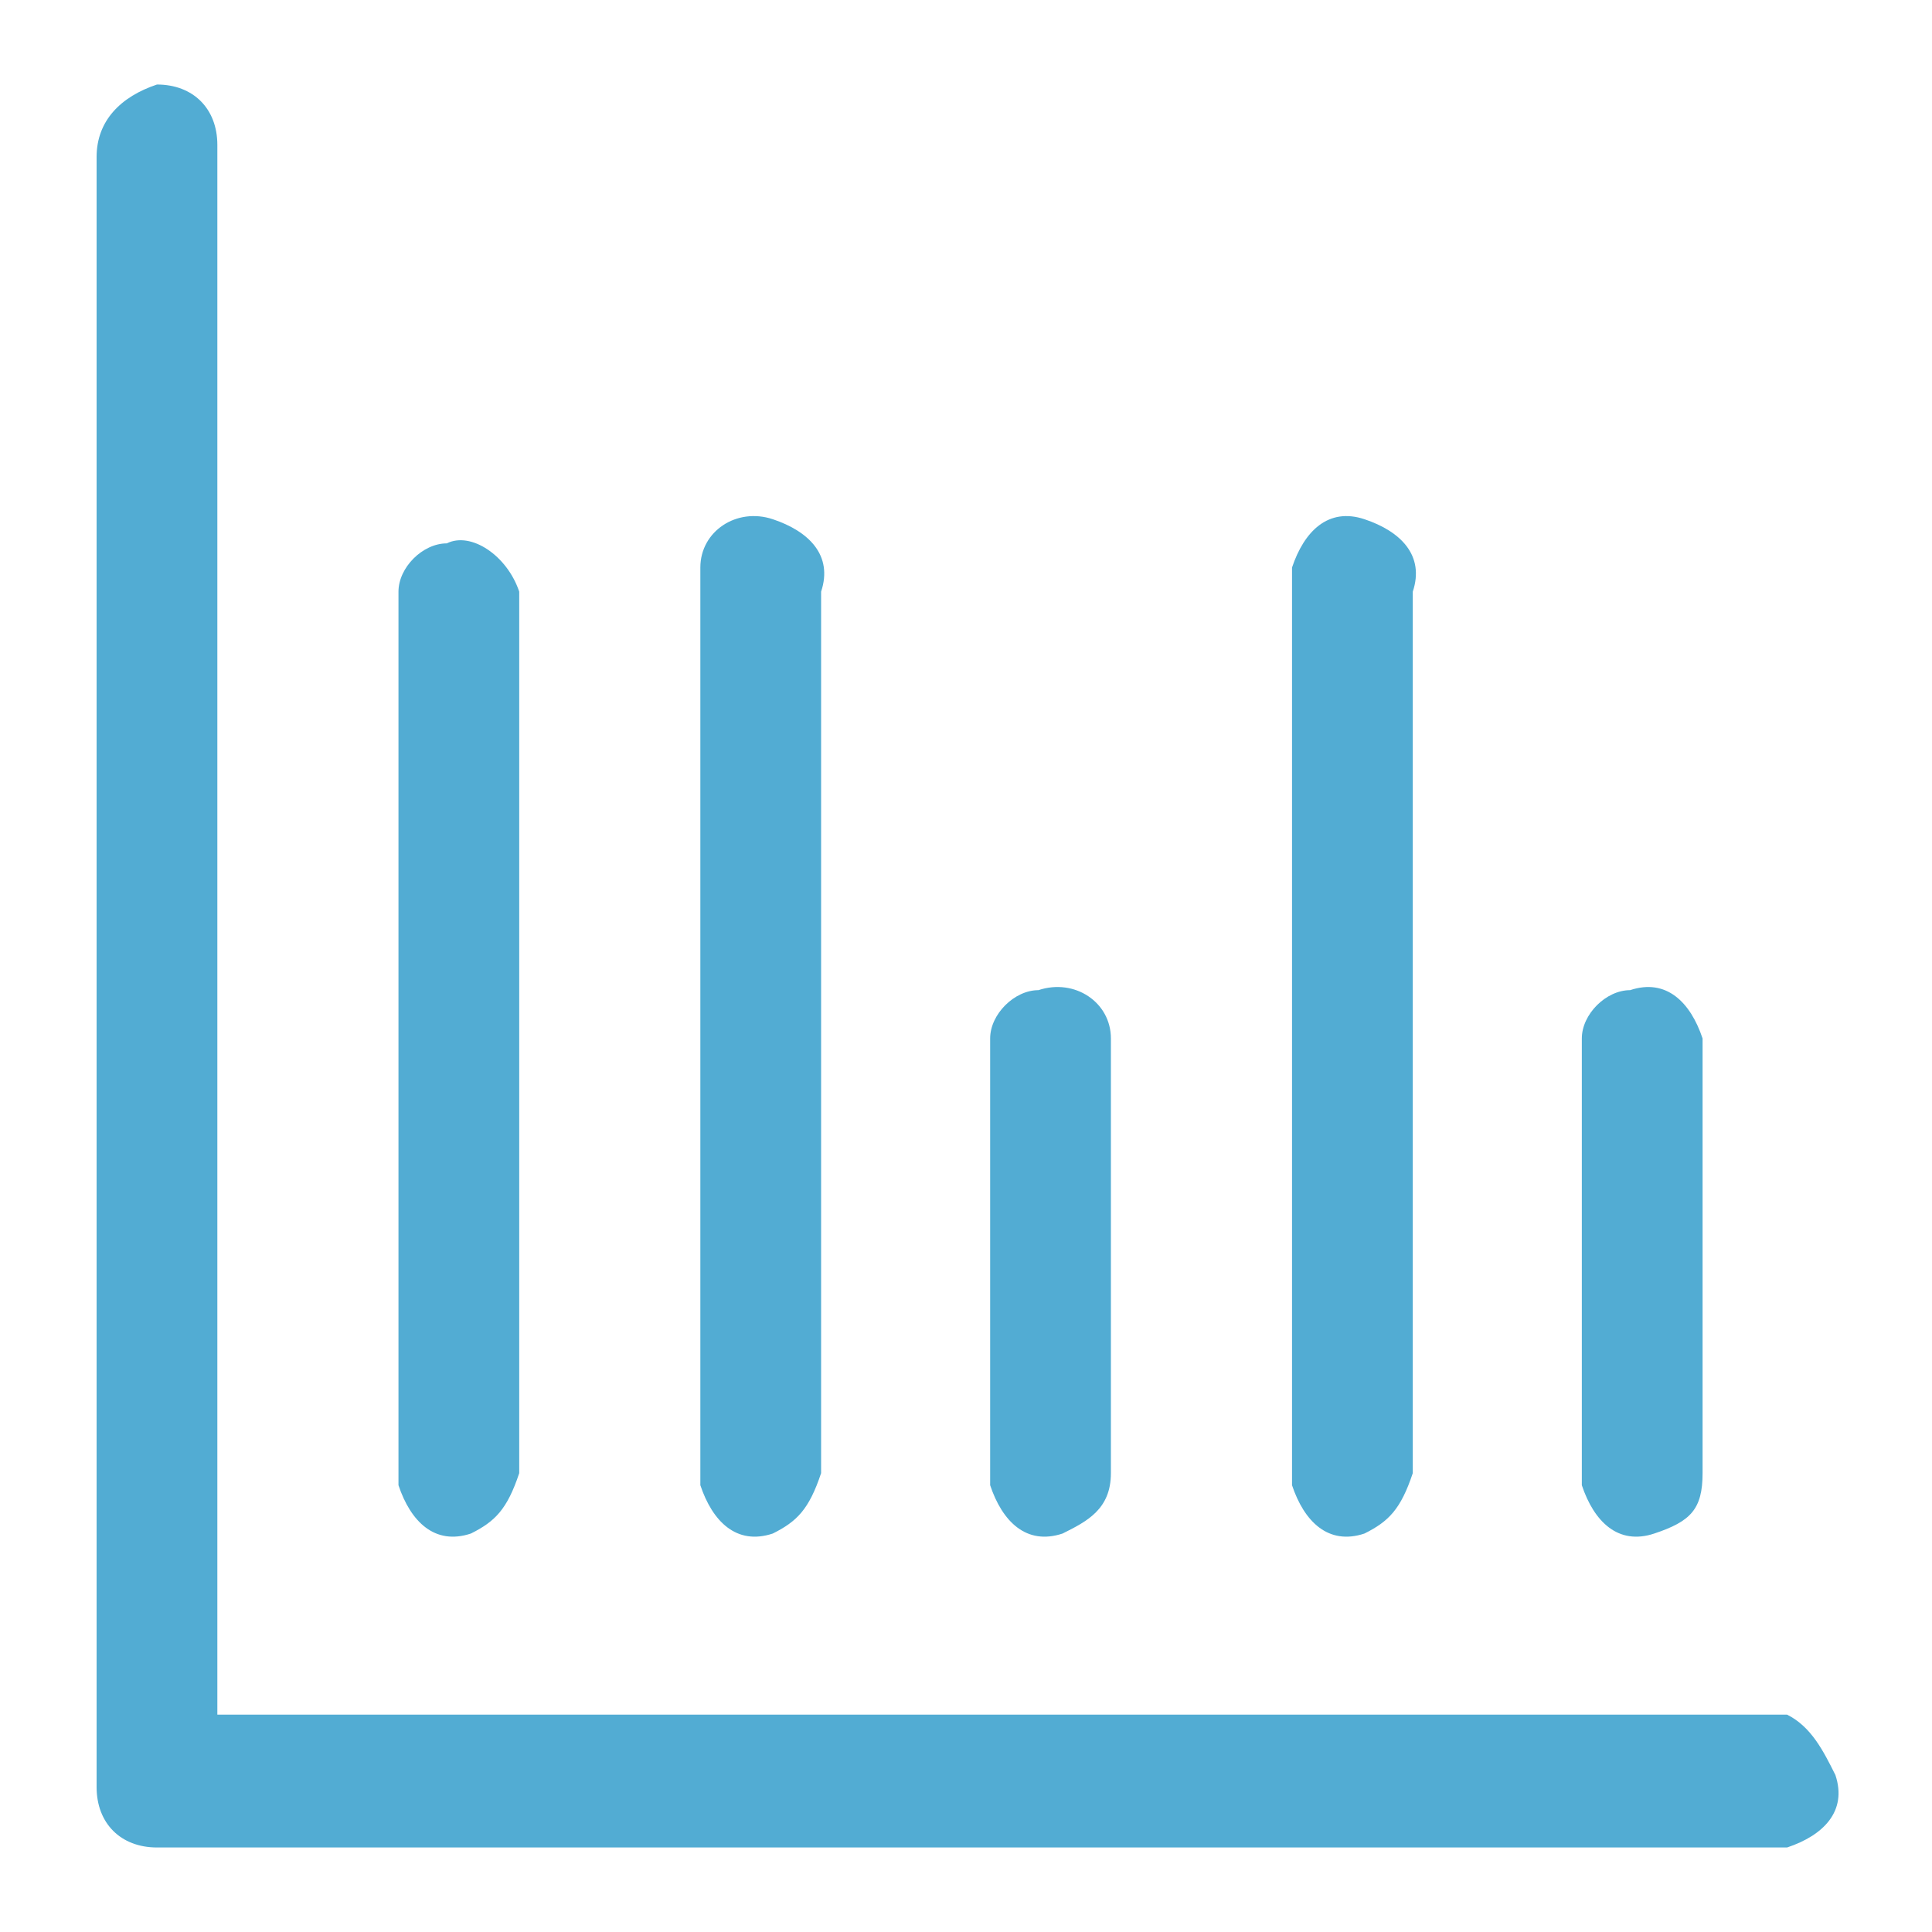
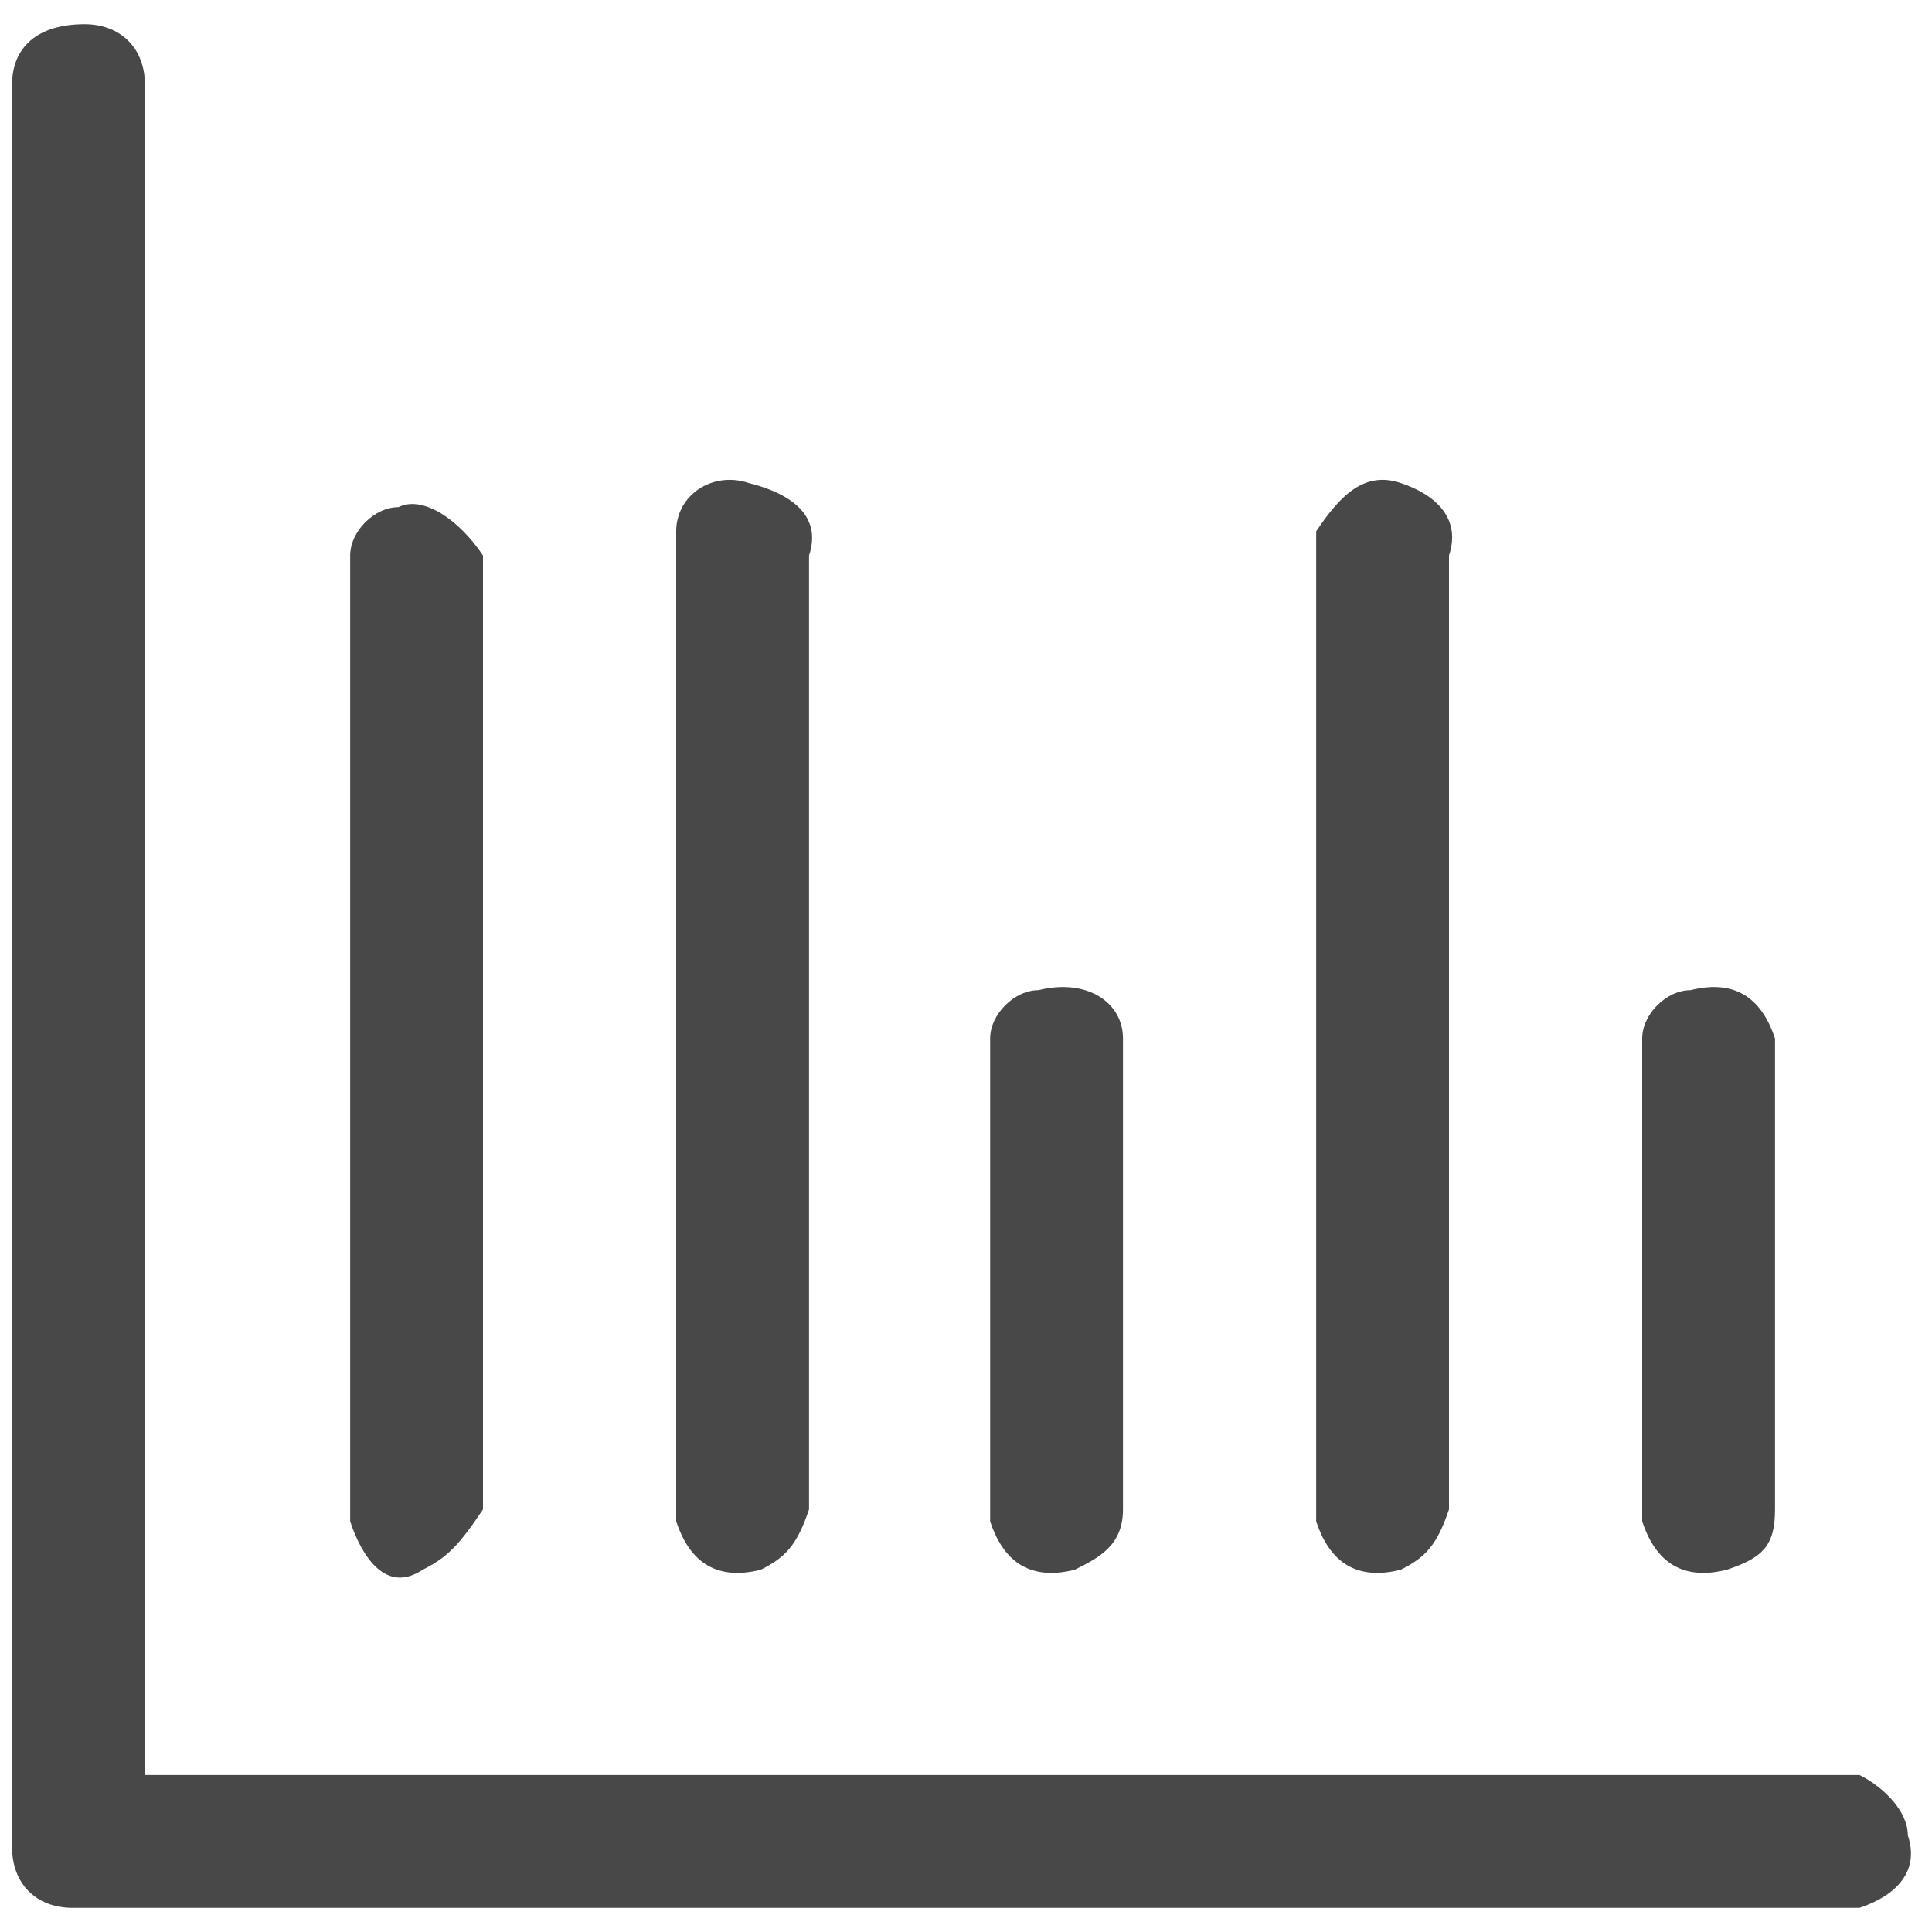
<svg xmlns="http://www.w3.org/2000/svg" version="1.1" id="图层_1" x="0px" y="0px" width="16px" height="16px" viewBox="0 0 16 16" style="enable-background:new 0 0 16 16;" xml:space="preserve">
  <style type="text/css">
- 	.st0{fill:#52ACD3;}
+ 	.st0{fill:#484848;}
</style>
  <g id="图层_2">
    <g id="助手選單">
-       <path class="st0" d="M14.8,14.2h-13v-13c0-0.3-0.2-0.5-0.5-0.5C1,0.8,0.8,1,0.8,1.3c0,0,0,0,0,0v13.5c0,0.3,0.2,0.5,0.5,0.5    c0,0,0,0,0,0h13.5c0.3-0.1,0.5-0.3,0.4-0.6C15.1,14.5,15,14.3,14.8,14.2L14.8,14.2z" />
-       <path class="st0" d="M6.8,12.2V4.9c0.1-0.3-0.1-0.5-0.4-0.6C6.1,4.2,5.8,4.4,5.8,4.7c0,0.1,0,0.1,0,0.2v7.4    c0.1,0.3,0.3,0.5,0.6,0.4C6.6,12.6,6.7,12.5,6.8,12.2z" />
-       <path class="st0" d="M4.3,12.2V4.9C4.2,4.6,3.9,4.4,3.7,4.5c-0.2,0-0.4,0.2-0.4,0.4v7.4c0.1,0.3,0.3,0.5,0.6,0.4    C4.1,12.6,4.2,12.5,4.3,12.2z" />
-       <path class="st0" d="M11.7,12.2V4.9c0.1-0.3-0.1-0.5-0.4-0.6c-0.3-0.1-0.5,0.1-0.6,0.4c0,0.1,0,0.1,0,0.2v7.4    c0.1,0.3,0.3,0.5,0.6,0.4C11.5,12.6,11.6,12.5,11.7,12.2z" />
-       <path class="st0" d="M14.1,12.2V8.6c-0.1-0.3-0.3-0.5-0.6-0.4c-0.2,0-0.4,0.2-0.4,0.4v3.7c0.1,0.3,0.3,0.5,0.6,0.4    C14,12.6,14.1,12.5,14.1,12.2z" />
-       <path class="st0" d="M9.2,12.2V8.6C9.2,8.3,8.9,8.1,8.6,8.2c-0.2,0-0.4,0.2-0.4,0.4v3.7c0.1,0.3,0.3,0.5,0.6,0.4    C9,12.6,9.2,12.5,9.2,12.2z" />
+       <path class="st0" d="M15.4,14.7H1.2v-14c0-0.3-0.2-0.5-0.5-0.5c-0.4,0-0.6,0.2-0.6,0.5l0,0v14.6c0,0.3,0.2,0.5,0.5,0.5l0,0h14.8    c0.3-0.1,0.5-0.3,0.4-0.6C15.8,15,15.6,14.8,15.4,14.7L15.4,14.7z" />
+       <path class="st0" d="M6.7,12.5V4.6C6.8,4.3,6.6,4.1,6.2,4C5.9,3.9,5.6,4.1,5.6,4.4c0,0.1,0,0.1,0,0.2v8c0.1,0.3,0.3,0.5,0.7,0.4    C6.5,12.9,6.6,12.8,6.7,12.5z" />
+       <path class="st0" d="M4,12.5V4.6C3.8,4.3,3.5,4.1,3.3,4.2c-0.2,0-0.4,0.2-0.4,0.4v8C3,12.9,3.2,13.2,3.5,13    C3.7,12.9,3.8,12.8,4,12.5z" />
+       <path class="st0" d="M12,12.5V4.6c0.1-0.3-0.1-0.5-0.4-0.6c-0.3-0.1-0.5,0.1-0.7,0.4c0,0.1,0,0.1,0,0.2v8c0.1,0.3,0.3,0.5,0.7,0.4    C11.8,12.9,11.9,12.8,12,12.5z" />
+       <path class="st0" d="M14.7,12.5V8.6c-0.1-0.3-0.3-0.5-0.7-0.4c-0.2,0-0.4,0.2-0.4,0.4v4c0.1,0.3,0.3,0.5,0.7,0.4    C14.6,12.9,14.7,12.8,14.7,12.5z" />
+       <path class="st0" d="M9.3,12.5V8.6c0-0.3-0.3-0.5-0.7-0.4c-0.2,0-0.4,0.2-0.4,0.4v4c0.1,0.3,0.3,0.5,0.7,0.4    C9.1,12.9,9.3,12.8,9.3,12.5z" />
    </g>
  </g>
</svg>
